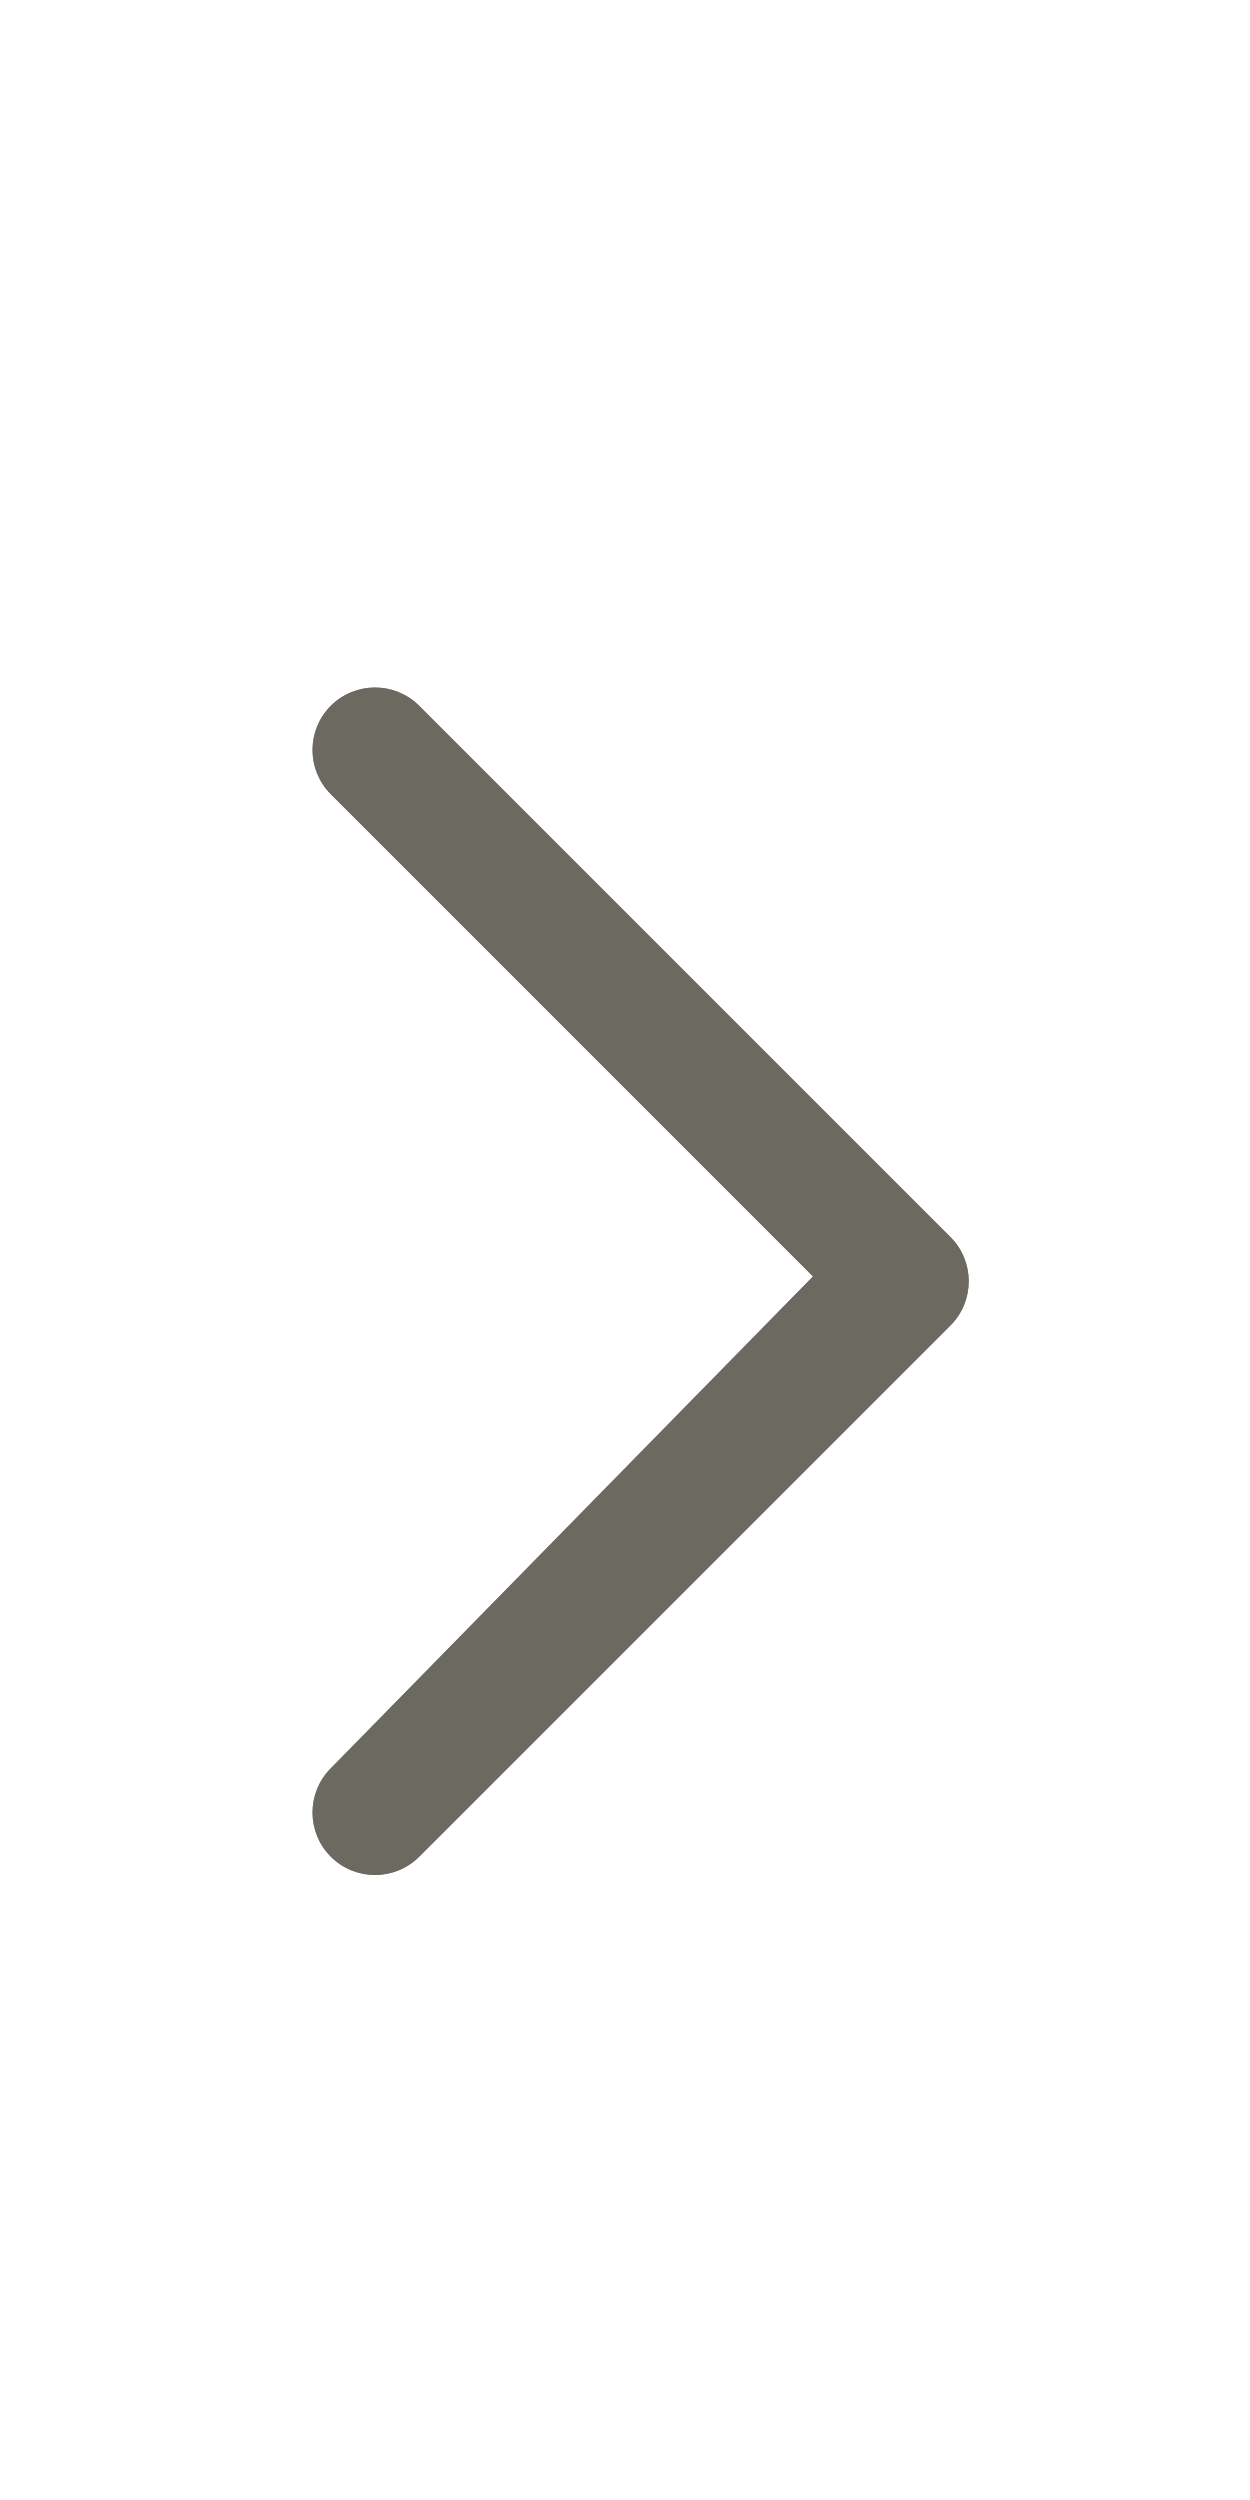
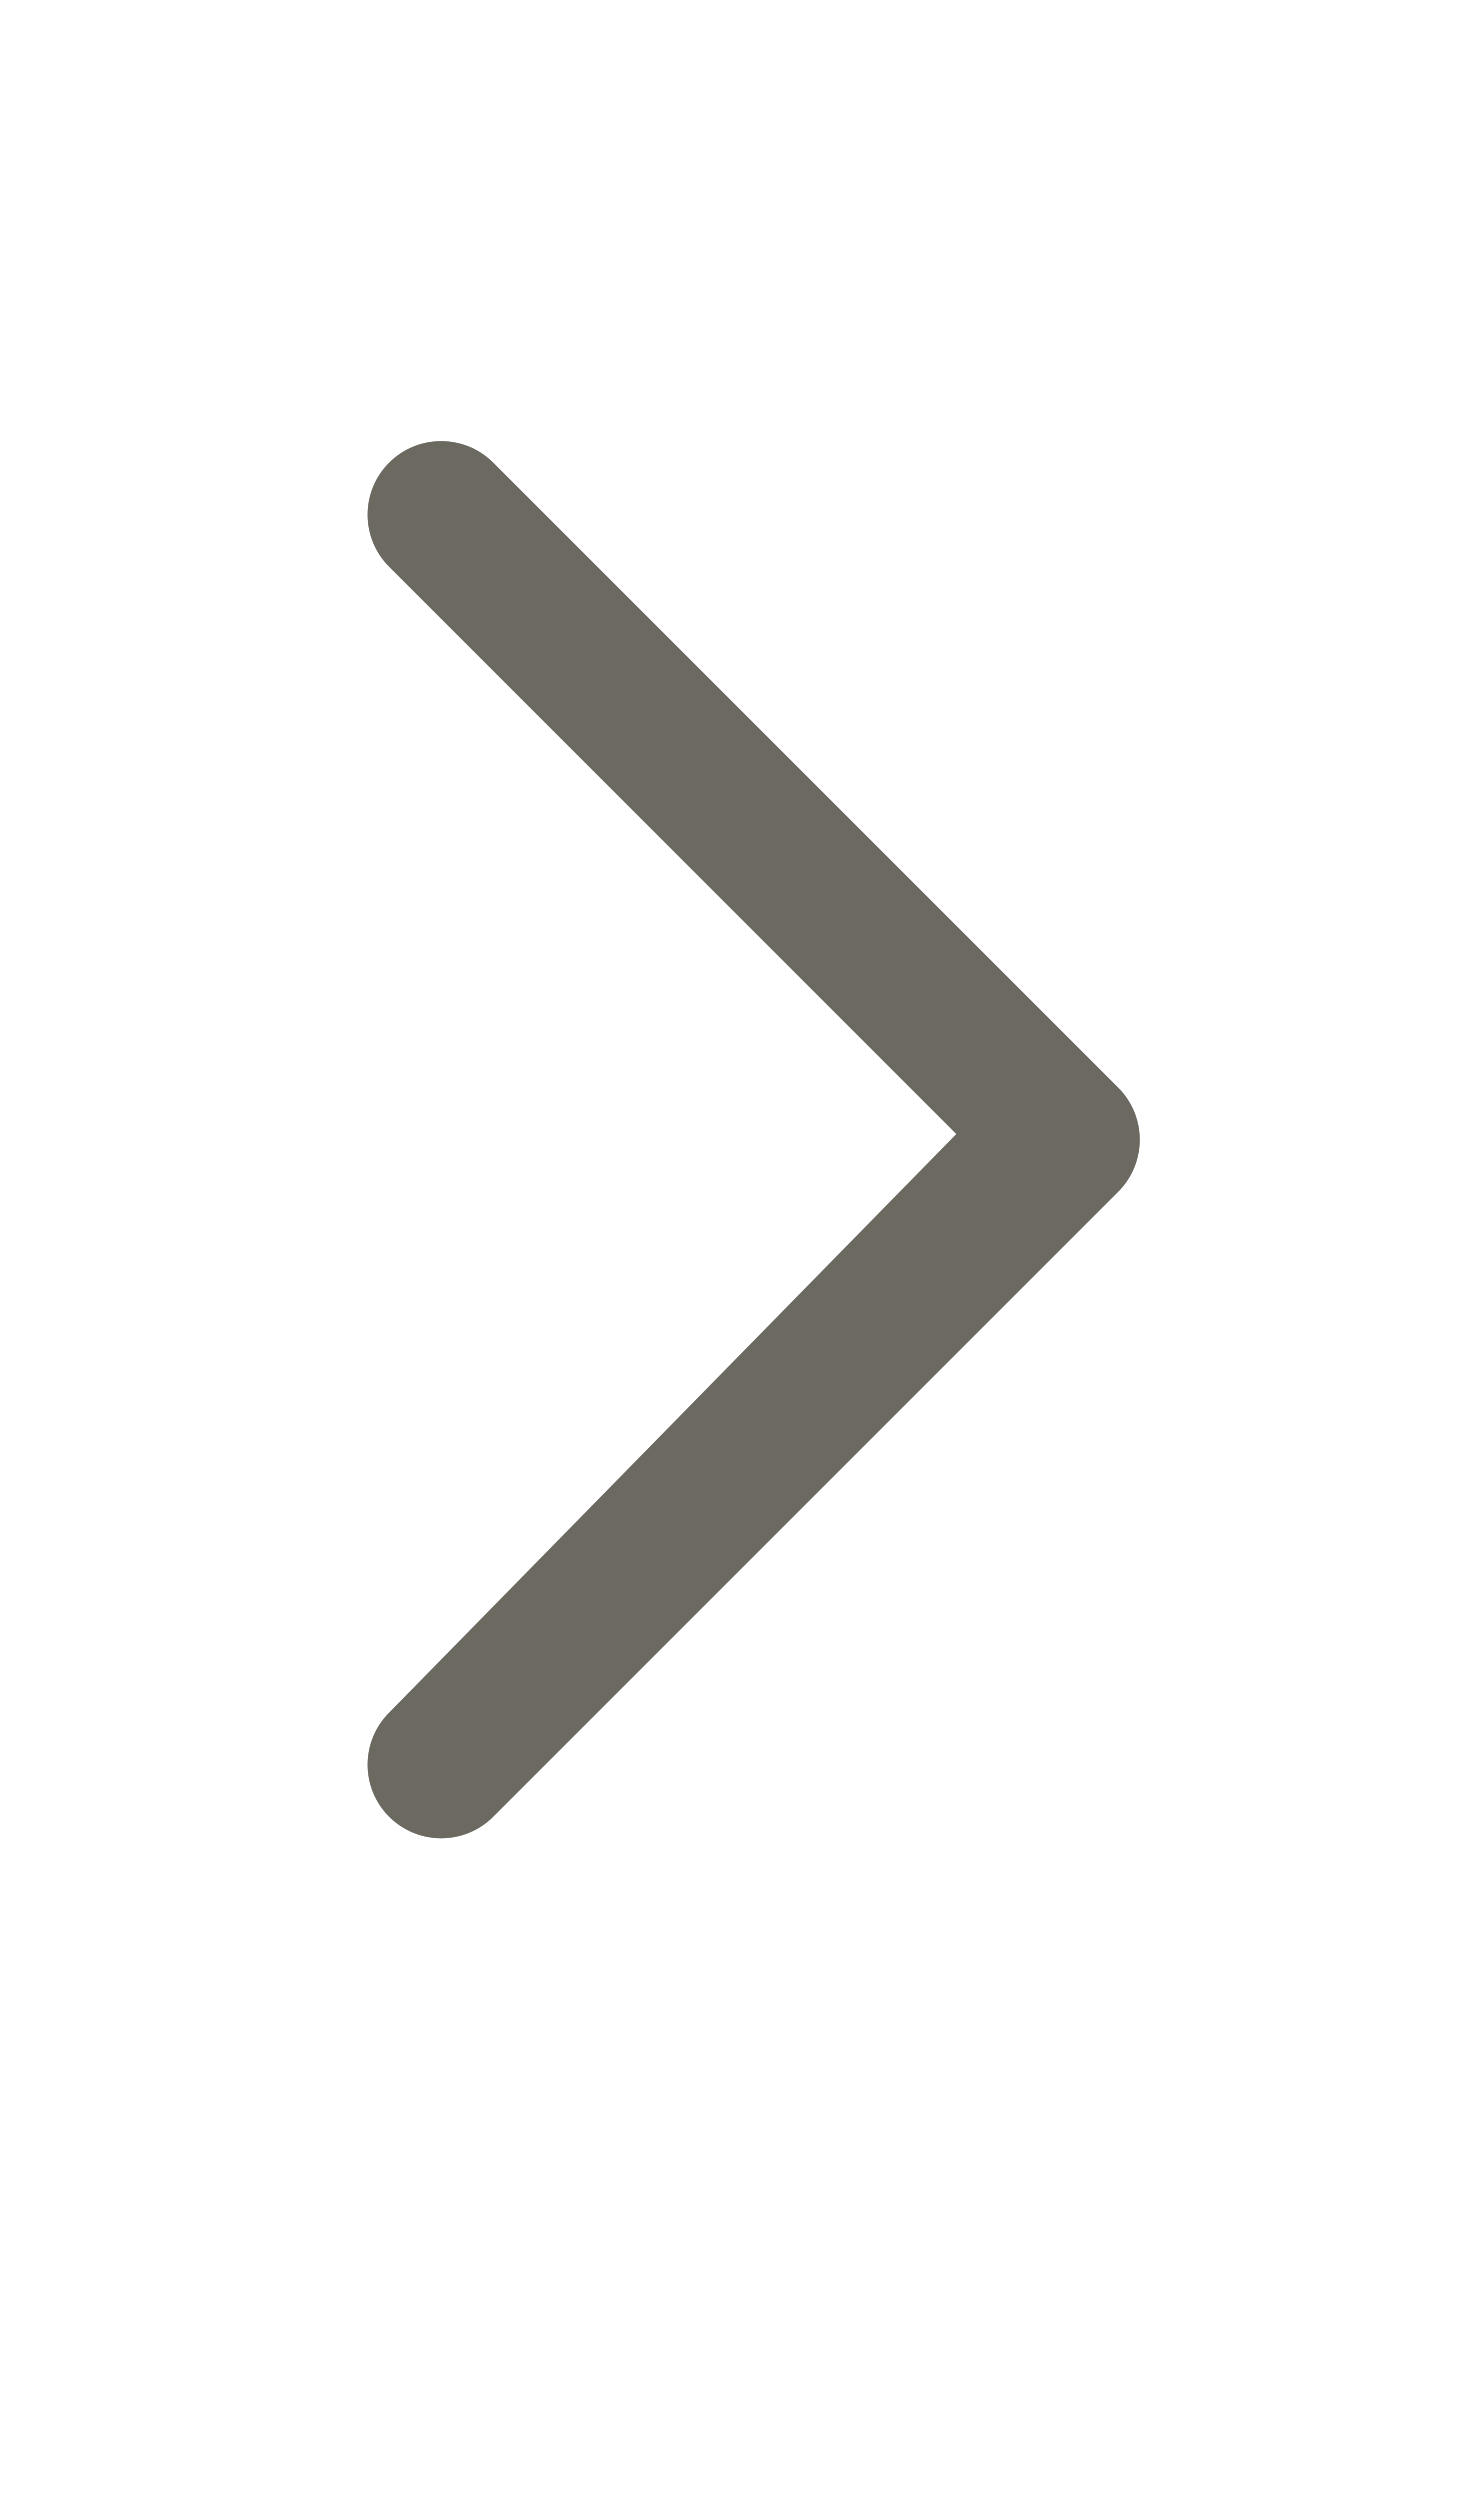
- <svg xmlns="http://www.w3.org/2000/svg" xmlns:xlink="http://www.w3.org/1999/xlink" width="16" height="32" viewBox="0 0 20 30">
+ <svg xmlns="http://www.w3.org/2000/svg" xmlns:xlink="http://www.w3.org/1999/xlink" width="20" height="34" viewBox="0 0 20 34">
  <defs>
    <path d="M5.293 14.793c-.39.39-.39 1.024 0 1.414l8.5 8.5c.39.39 1.024.39 1.414 0 .39-.39.39-1.024 0-1.414l-7.715-7.87 7.715-7.716c.39-.39.39-1.024 0-1.414-.39-.39-1.024-.39-1.414 0l-8.5 8.5z" id="b" />
    <filter x="-50%" y="-50%" width="200%" height="200%" filterUnits="objectBoundingBox" id="a">
      <feOffset in="SourceAlpha" result="shadowOffsetOuter1" />
      <feColorMatrix values="0 0 0 0 0 0 0 0 0 0 0 0 0 0 0 0 0 0 0.5 0" in="shadowBlurOuter1" />
    </filter>
  </defs>
  <g transform="matrix(-1 0 0 1 20.5 0)" fill="none" fill-rule="evenodd">
    <use fill="#000" filter="url(#a)" xlink:href="#b" />
    <use fill="#6b6960" xlink:href="#b" />
  </g>
</svg>
